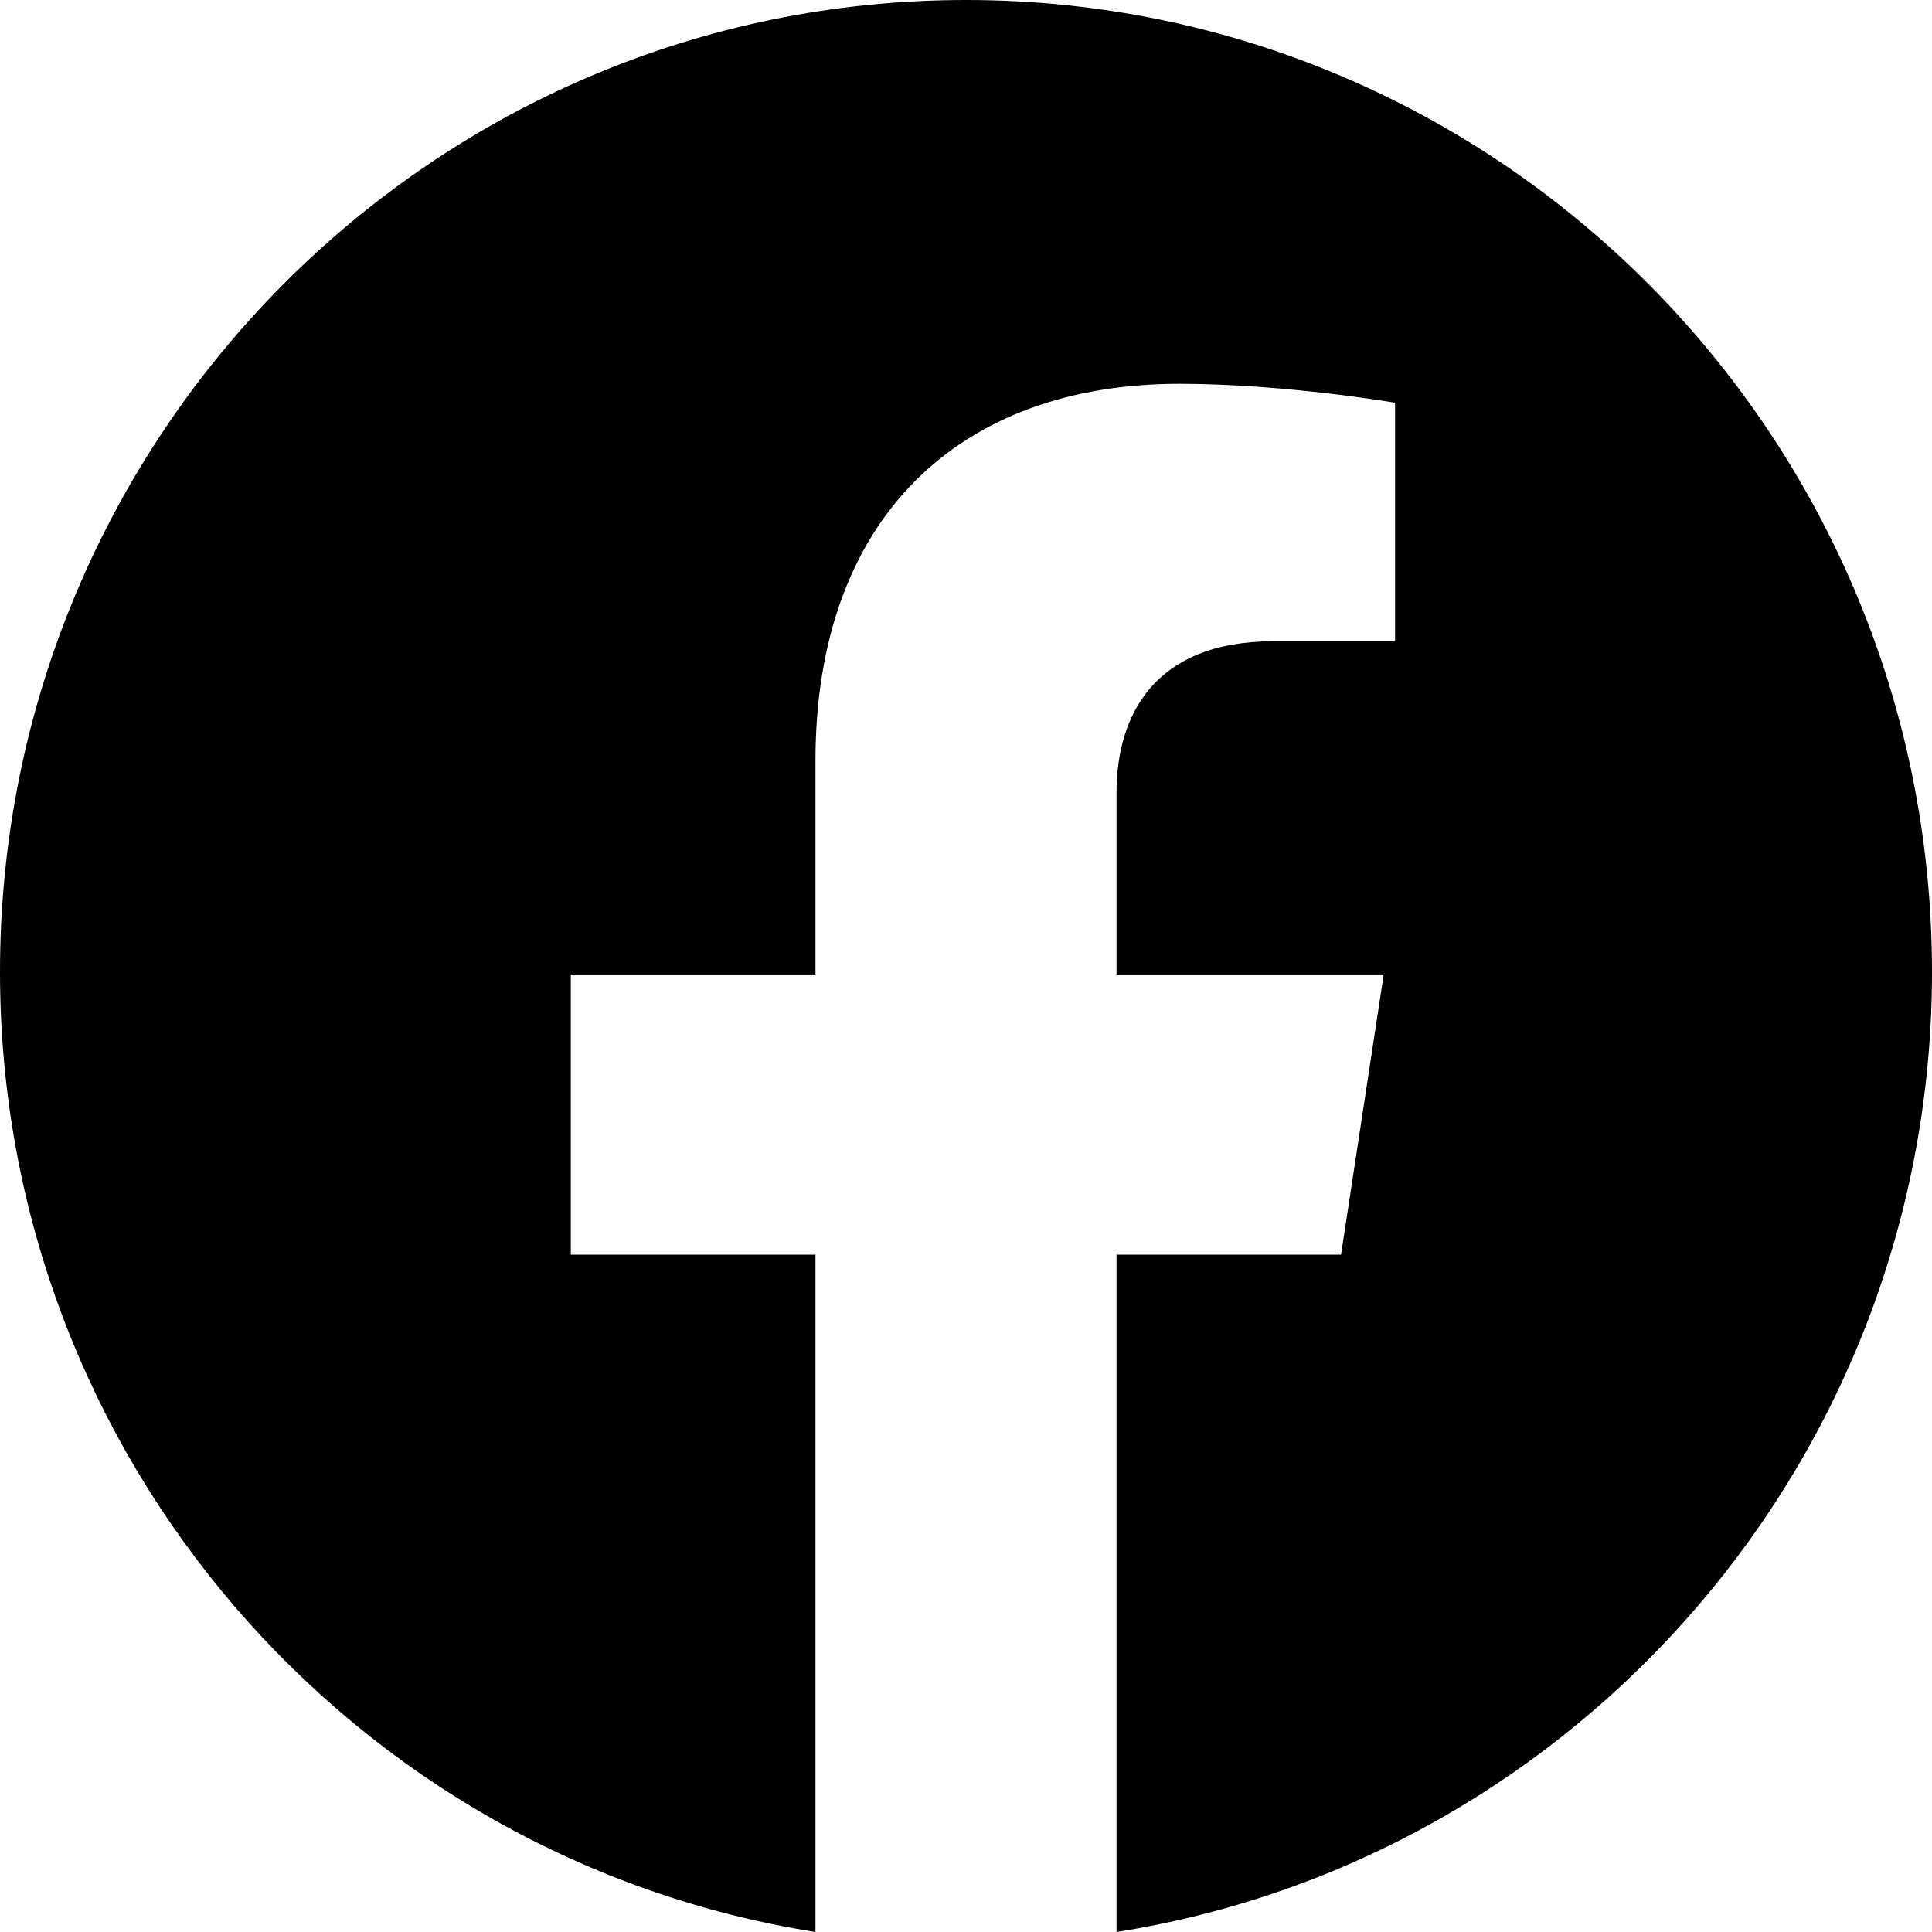
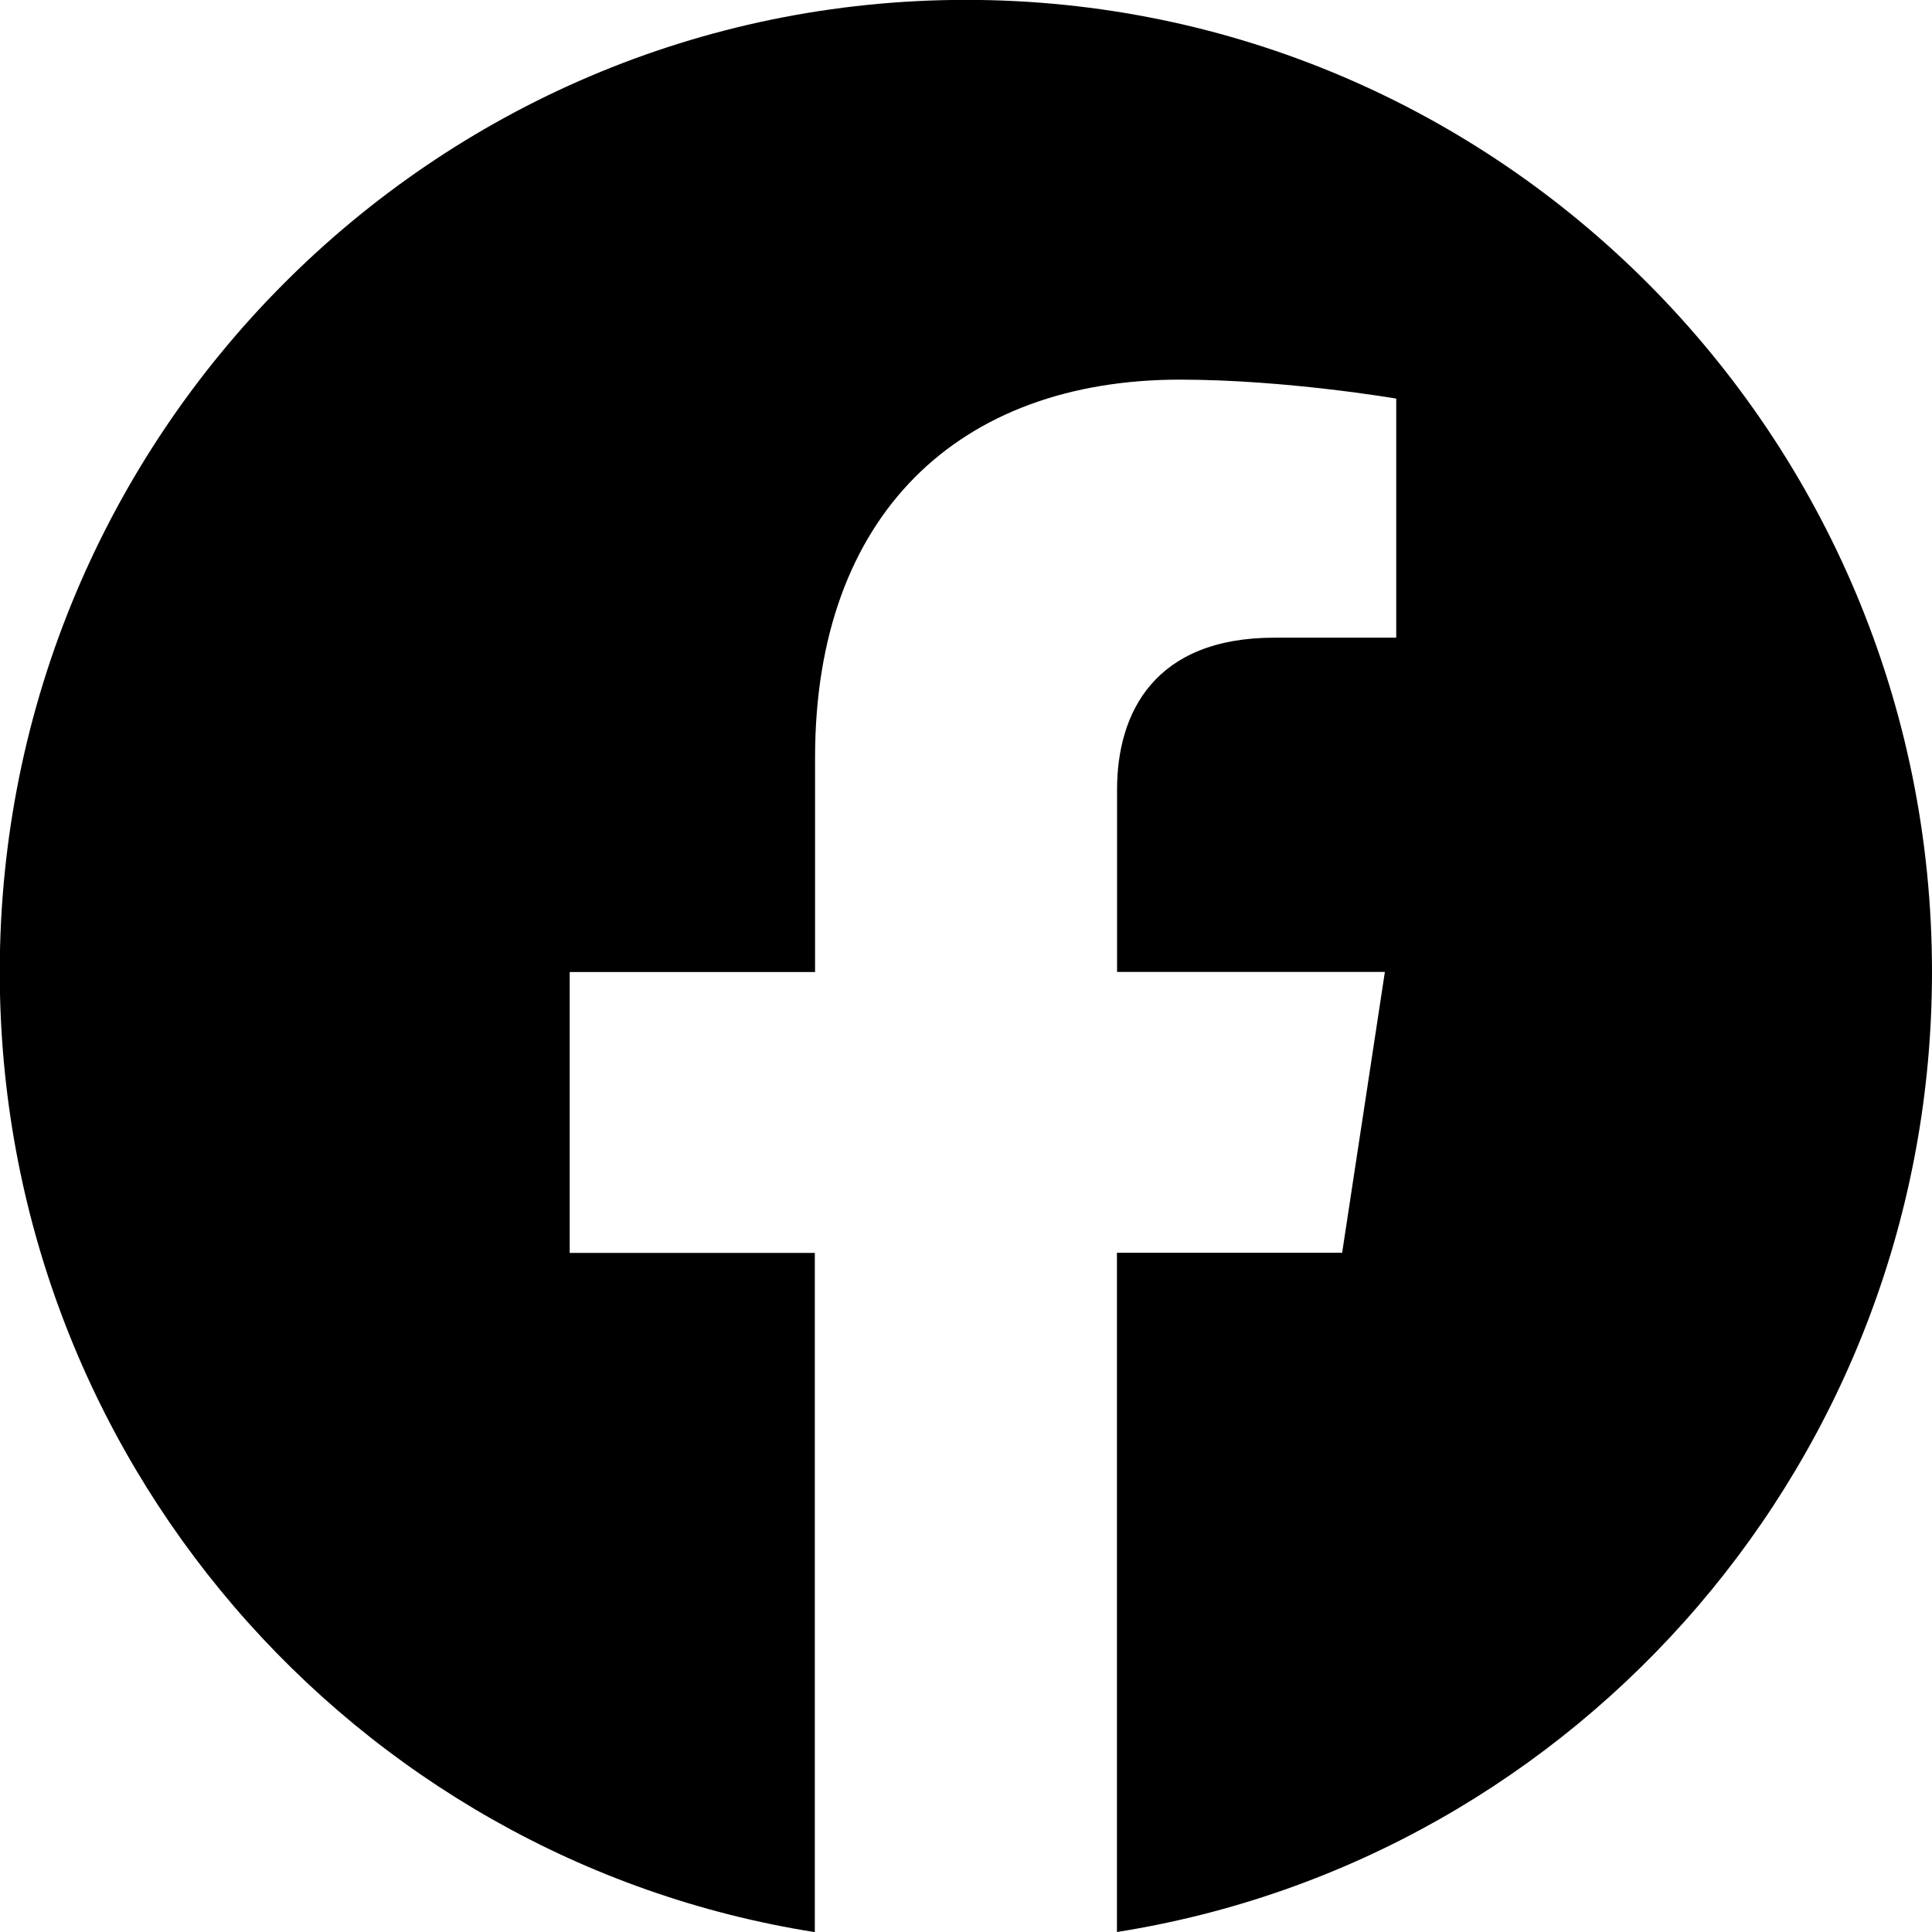
- <svg xmlns="http://www.w3.org/2000/svg" version="1.1" x="0 0 24 24" viewBox="0 0 24 24" style="enable-background:new 0 0 24 24;" xml:space="preserve" width="24" height="24">
-   <g>
-     <path d="M24,12.073 C24,18.098 19.606,23.094 13.87,24 L13.87,15.586 L16.659,15.586 L17.189,12.105 L13.87,12.105 L13.87,9.846 C13.87,8.894 14.334,7.966 15.82,7.966 L17.33,7.966 L17.33,5.003 C17.33,5.003 15.96,4.768 14.65,4.768 C11.917,4.768 10.13,6.434 10.13,9.452 L10.13,12.105 L7.091,12.105 L7.091,15.586 L10.13,15.586 L10.13,24 C4.395,23.093 0,18.098 0,12.073 C0,5.405 5.373,0 12,0 C18.627,0 24,5.405 24,12.073 Z" />
-   </g>
+ <svg xmlns="http://www.w3.org/2000/svg" stroke="currentColor" fill="" stroke-width="0" viewBox="0 0 16 16" height="1em" width="1em">
+   <path d="M16 8.049c0-4.446-3.582-8.05-8-8.05C3.58 0-.002 3.603-.002 8.05c0 4.017 2.926 7.347 6.75 7.951v-5.625h-2.03V8.05H6.75V6.275c0-2.017 1.195-3.131 3.022-3.131.876 0 1.791.157 1.791.157v1.98h-1.009c-.993 0-1.303.621-1.303 1.258v1.51h2.218l-.354 2.326H9.25V16c3.824-.604 6.75-3.934 6.75-7.951z" />
</svg>
